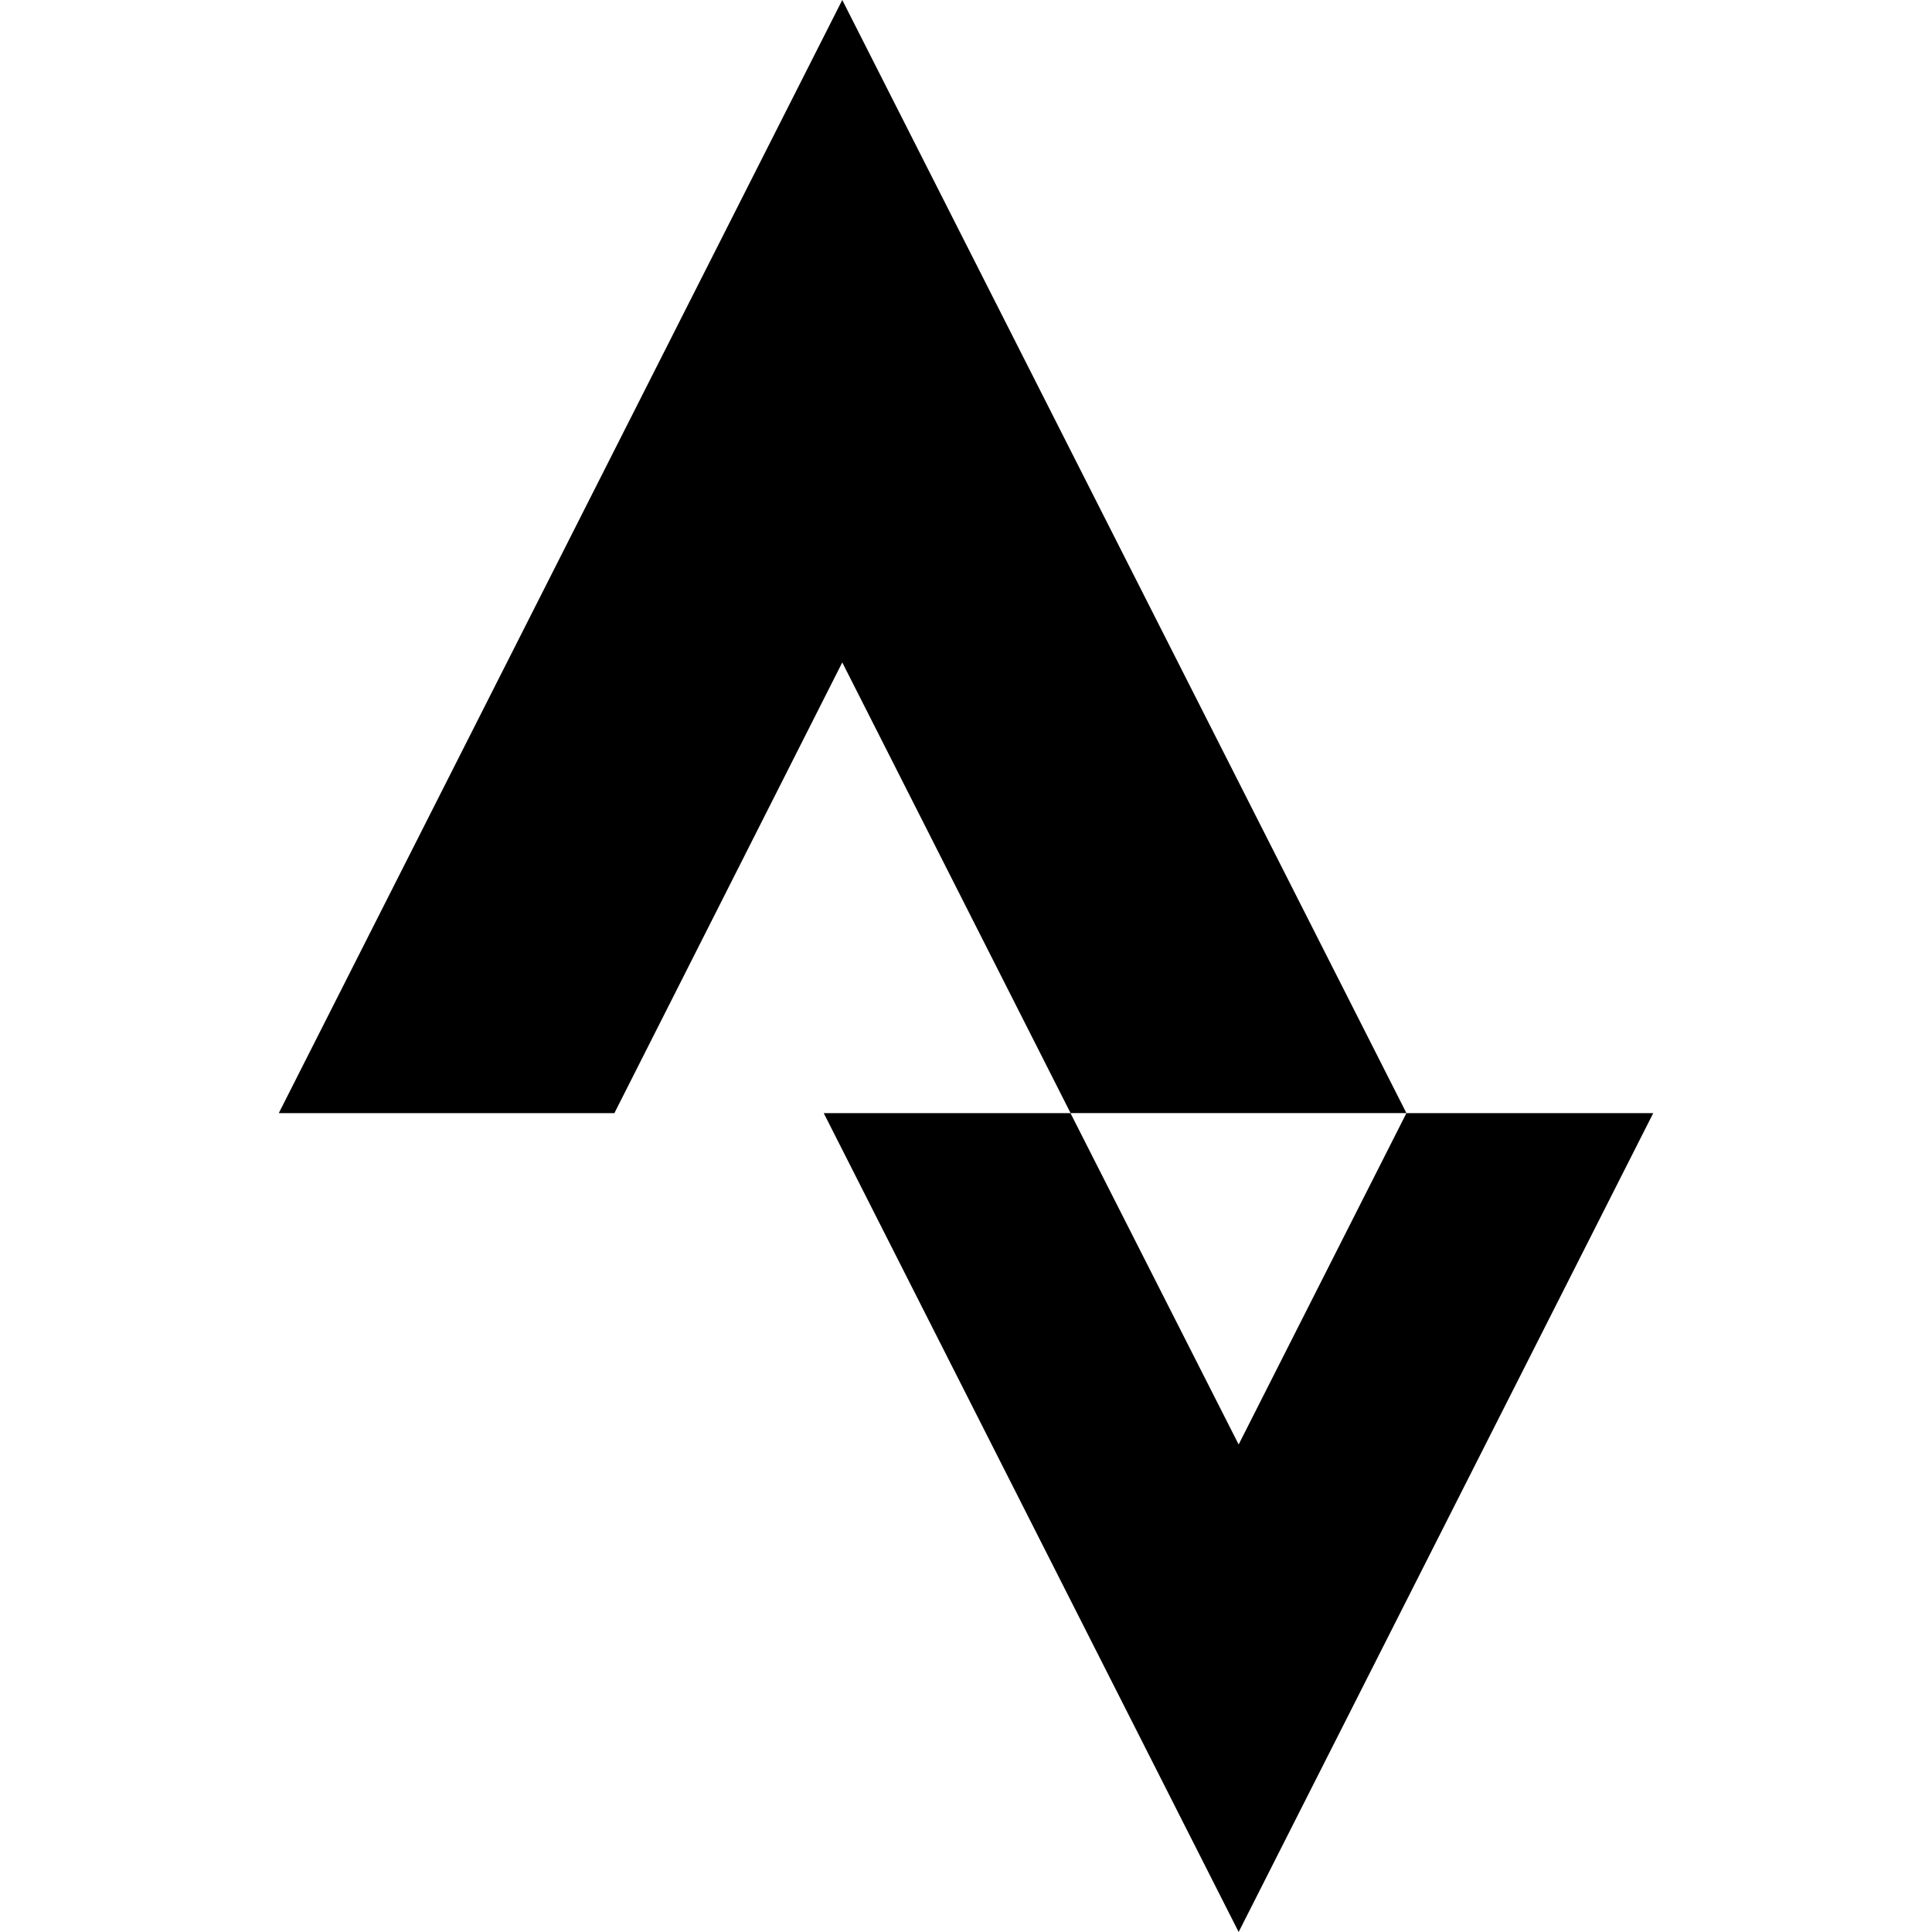
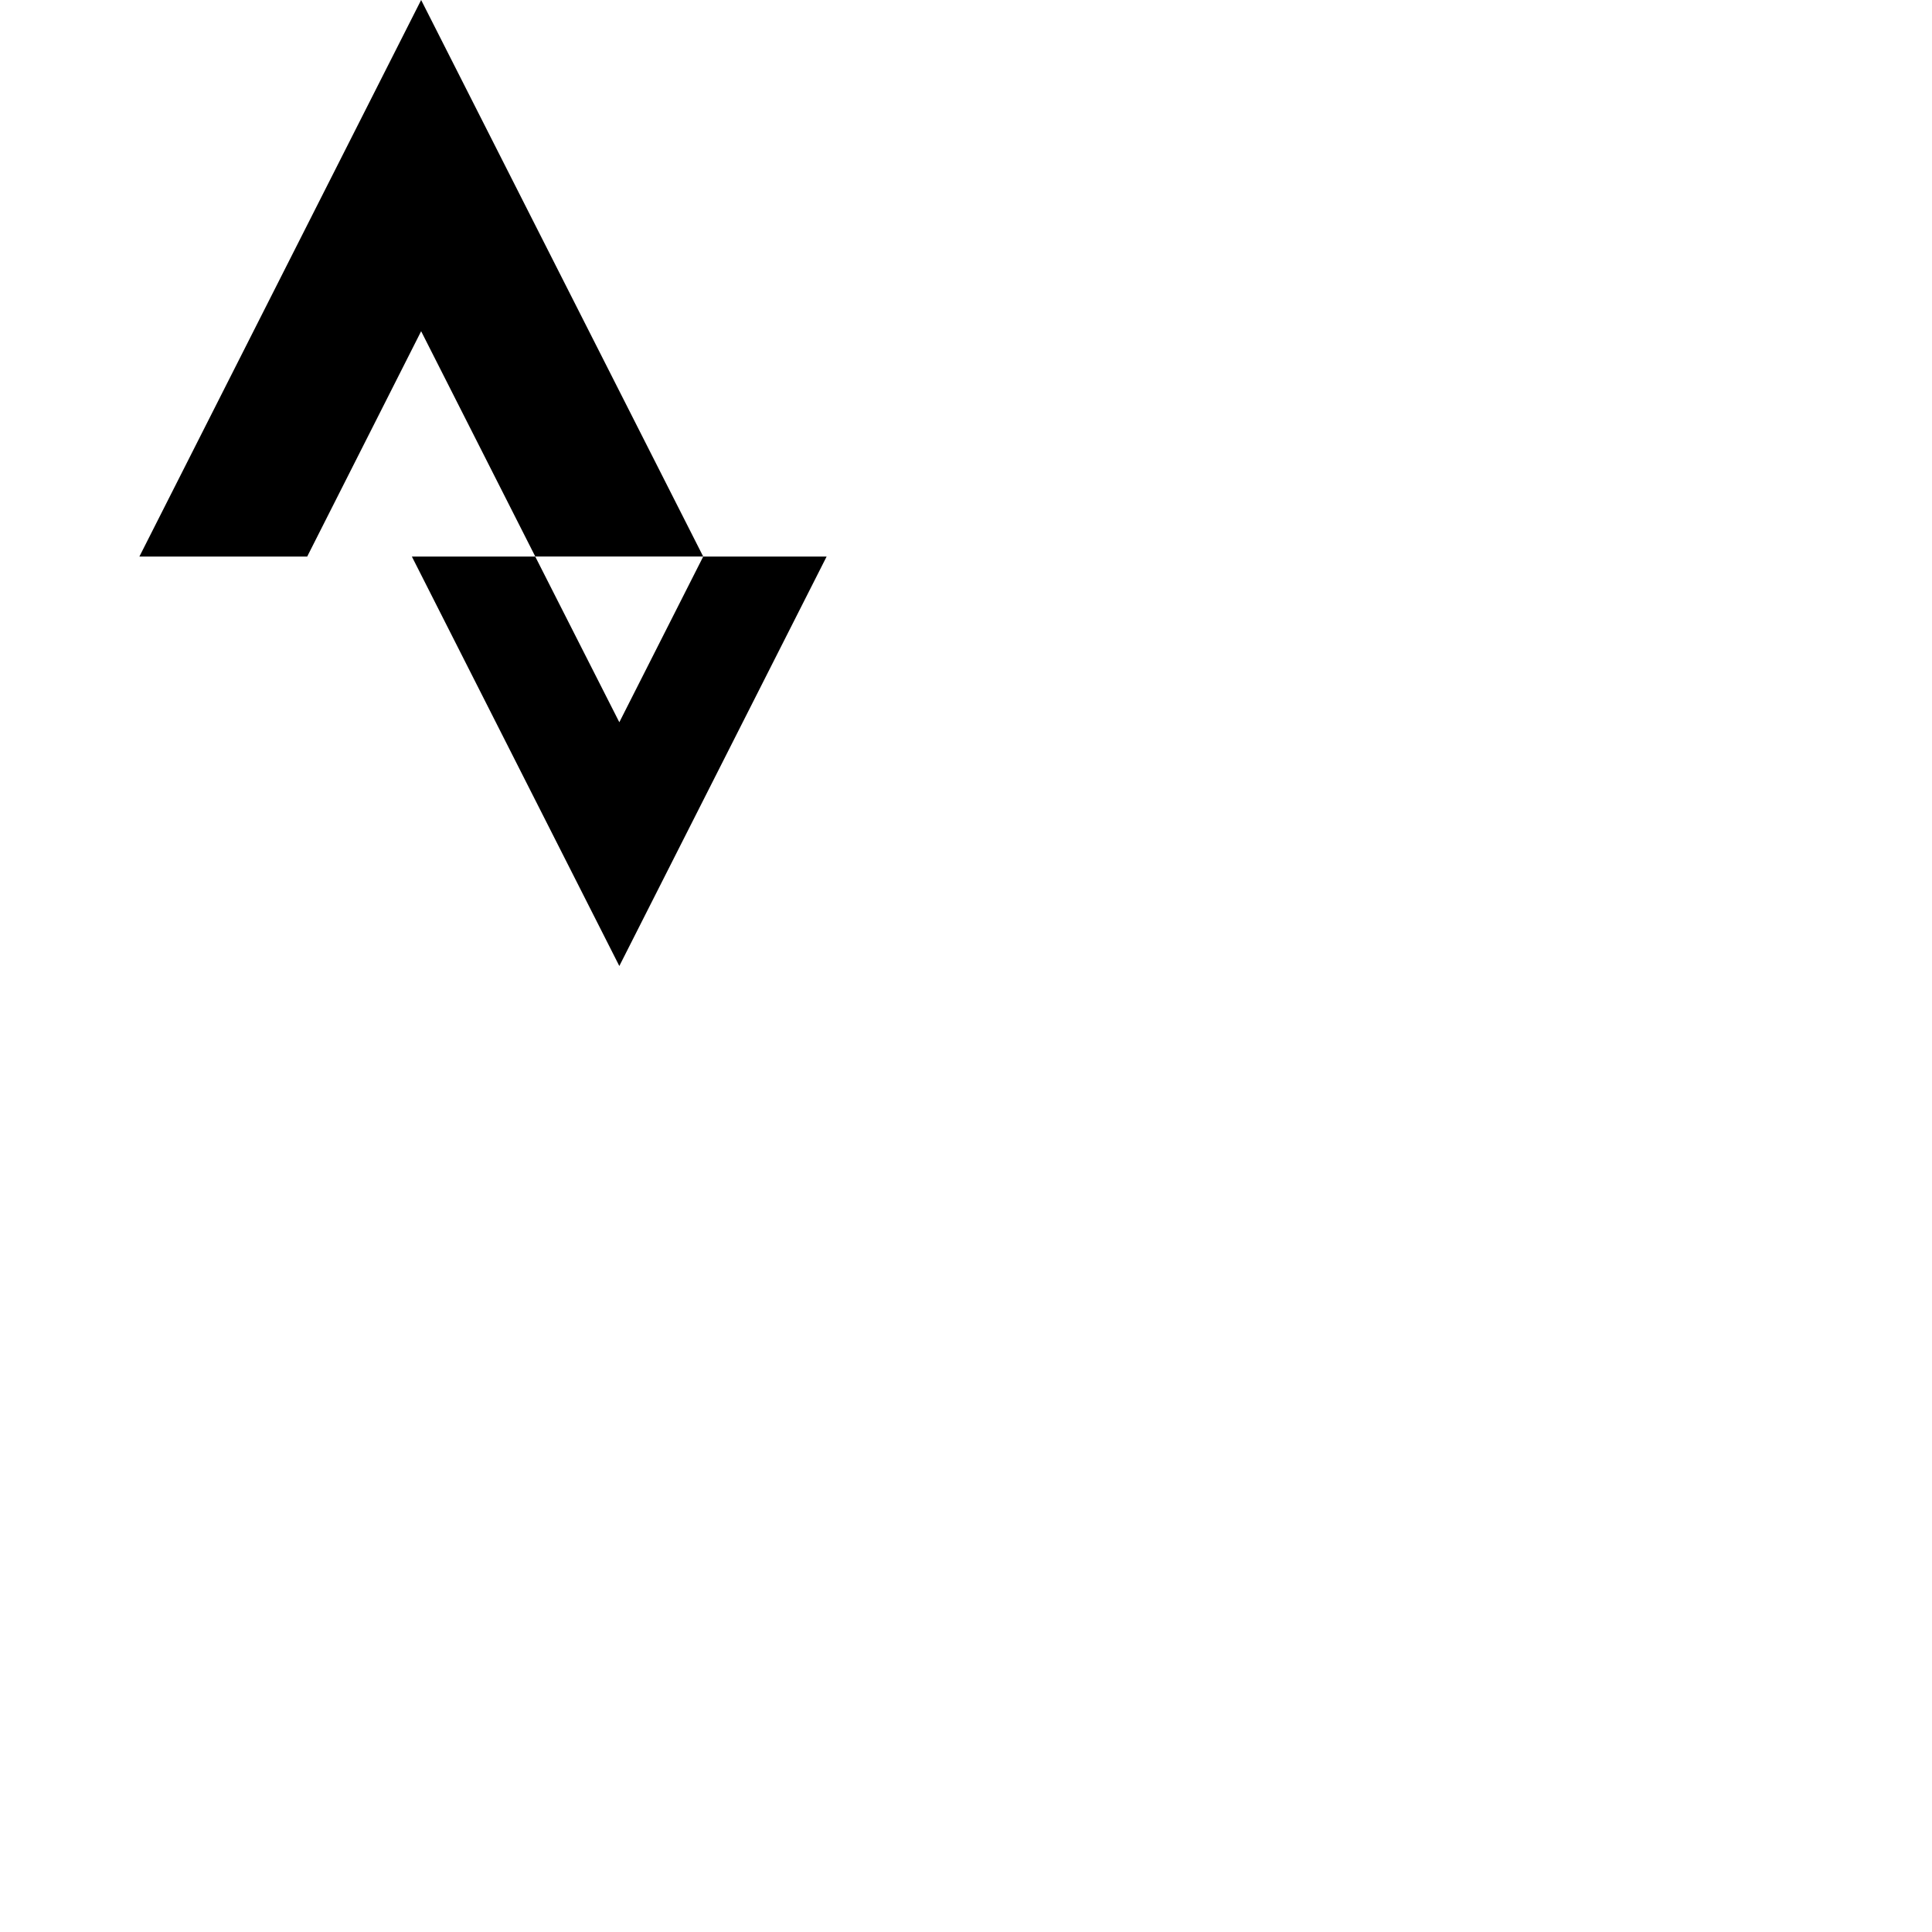
- <svg xmlns="http://www.w3.org/2000/svg" role="img" viewBox="0 0 24 24">
+ <svg xmlns="http://www.w3.org/2000/svg" role="img" viewBox="0 0 48 48">
  <path d="M15.387 17.944l-2.089-4.116h-3.065L15.387 24l5.15-10.172h-3.066m-7.008-5.599l2.836 5.598h4.172L10.463 0l-7 13.828h4.169" />
</svg>
